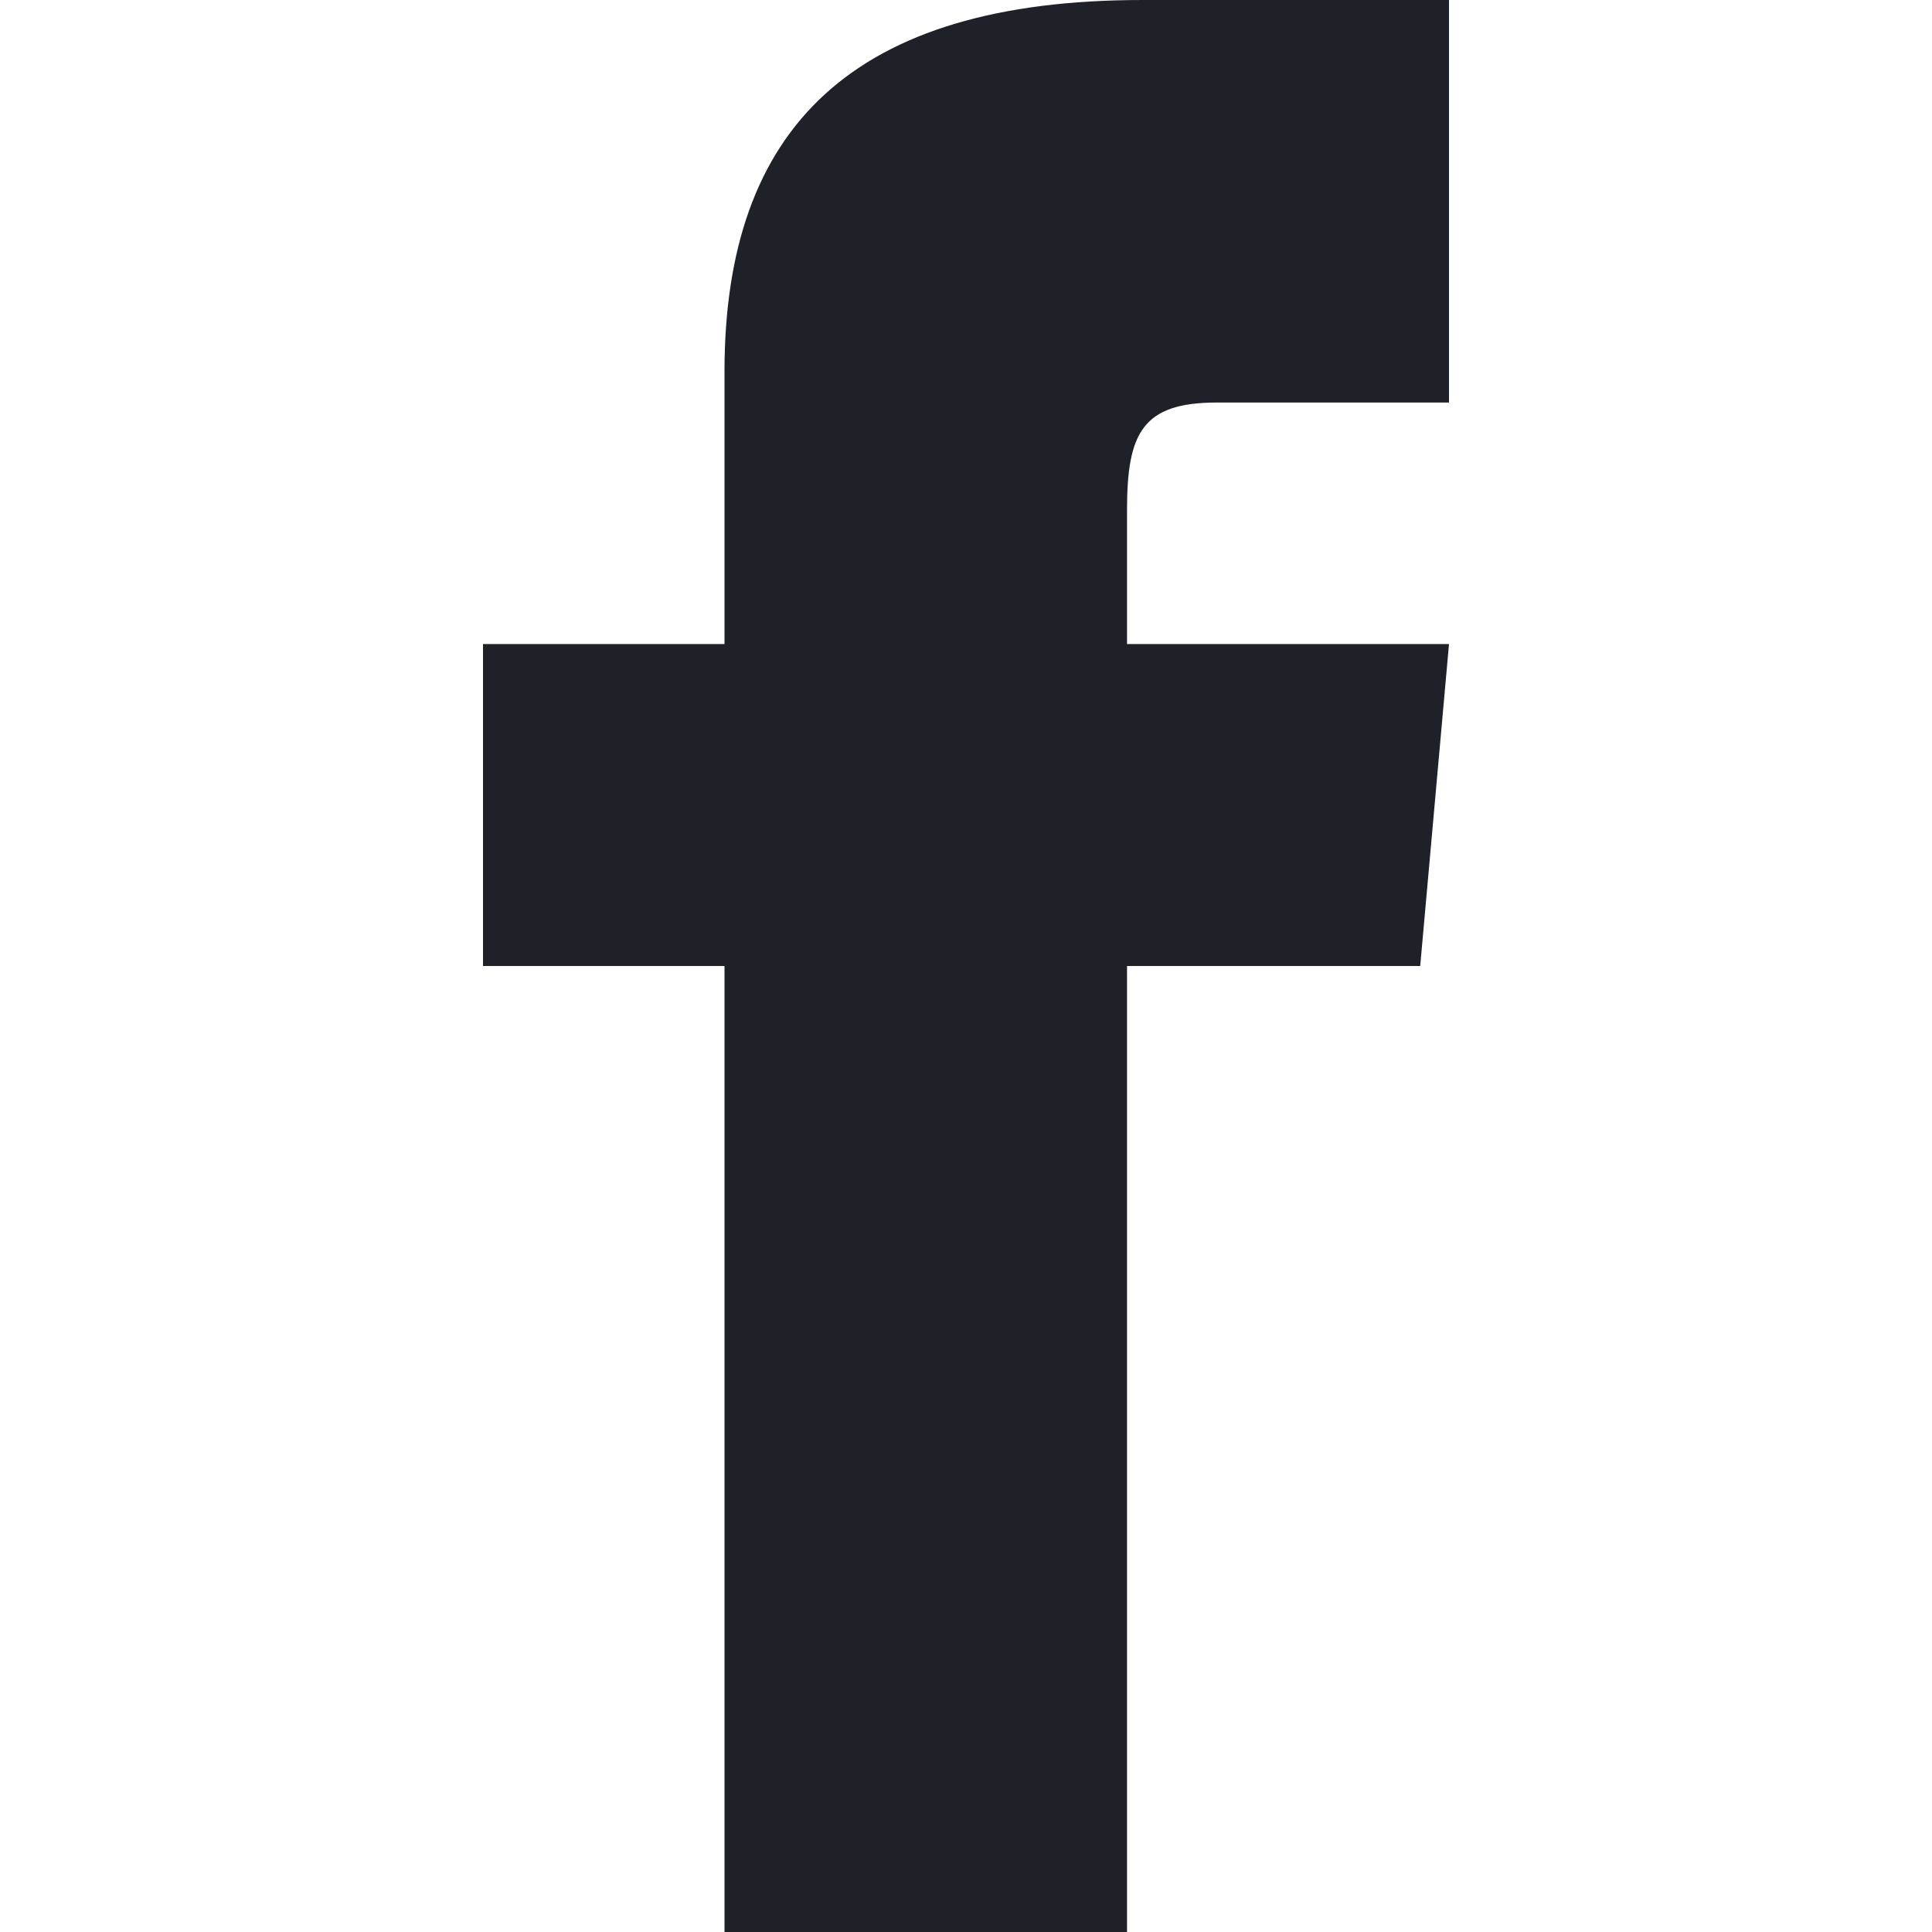
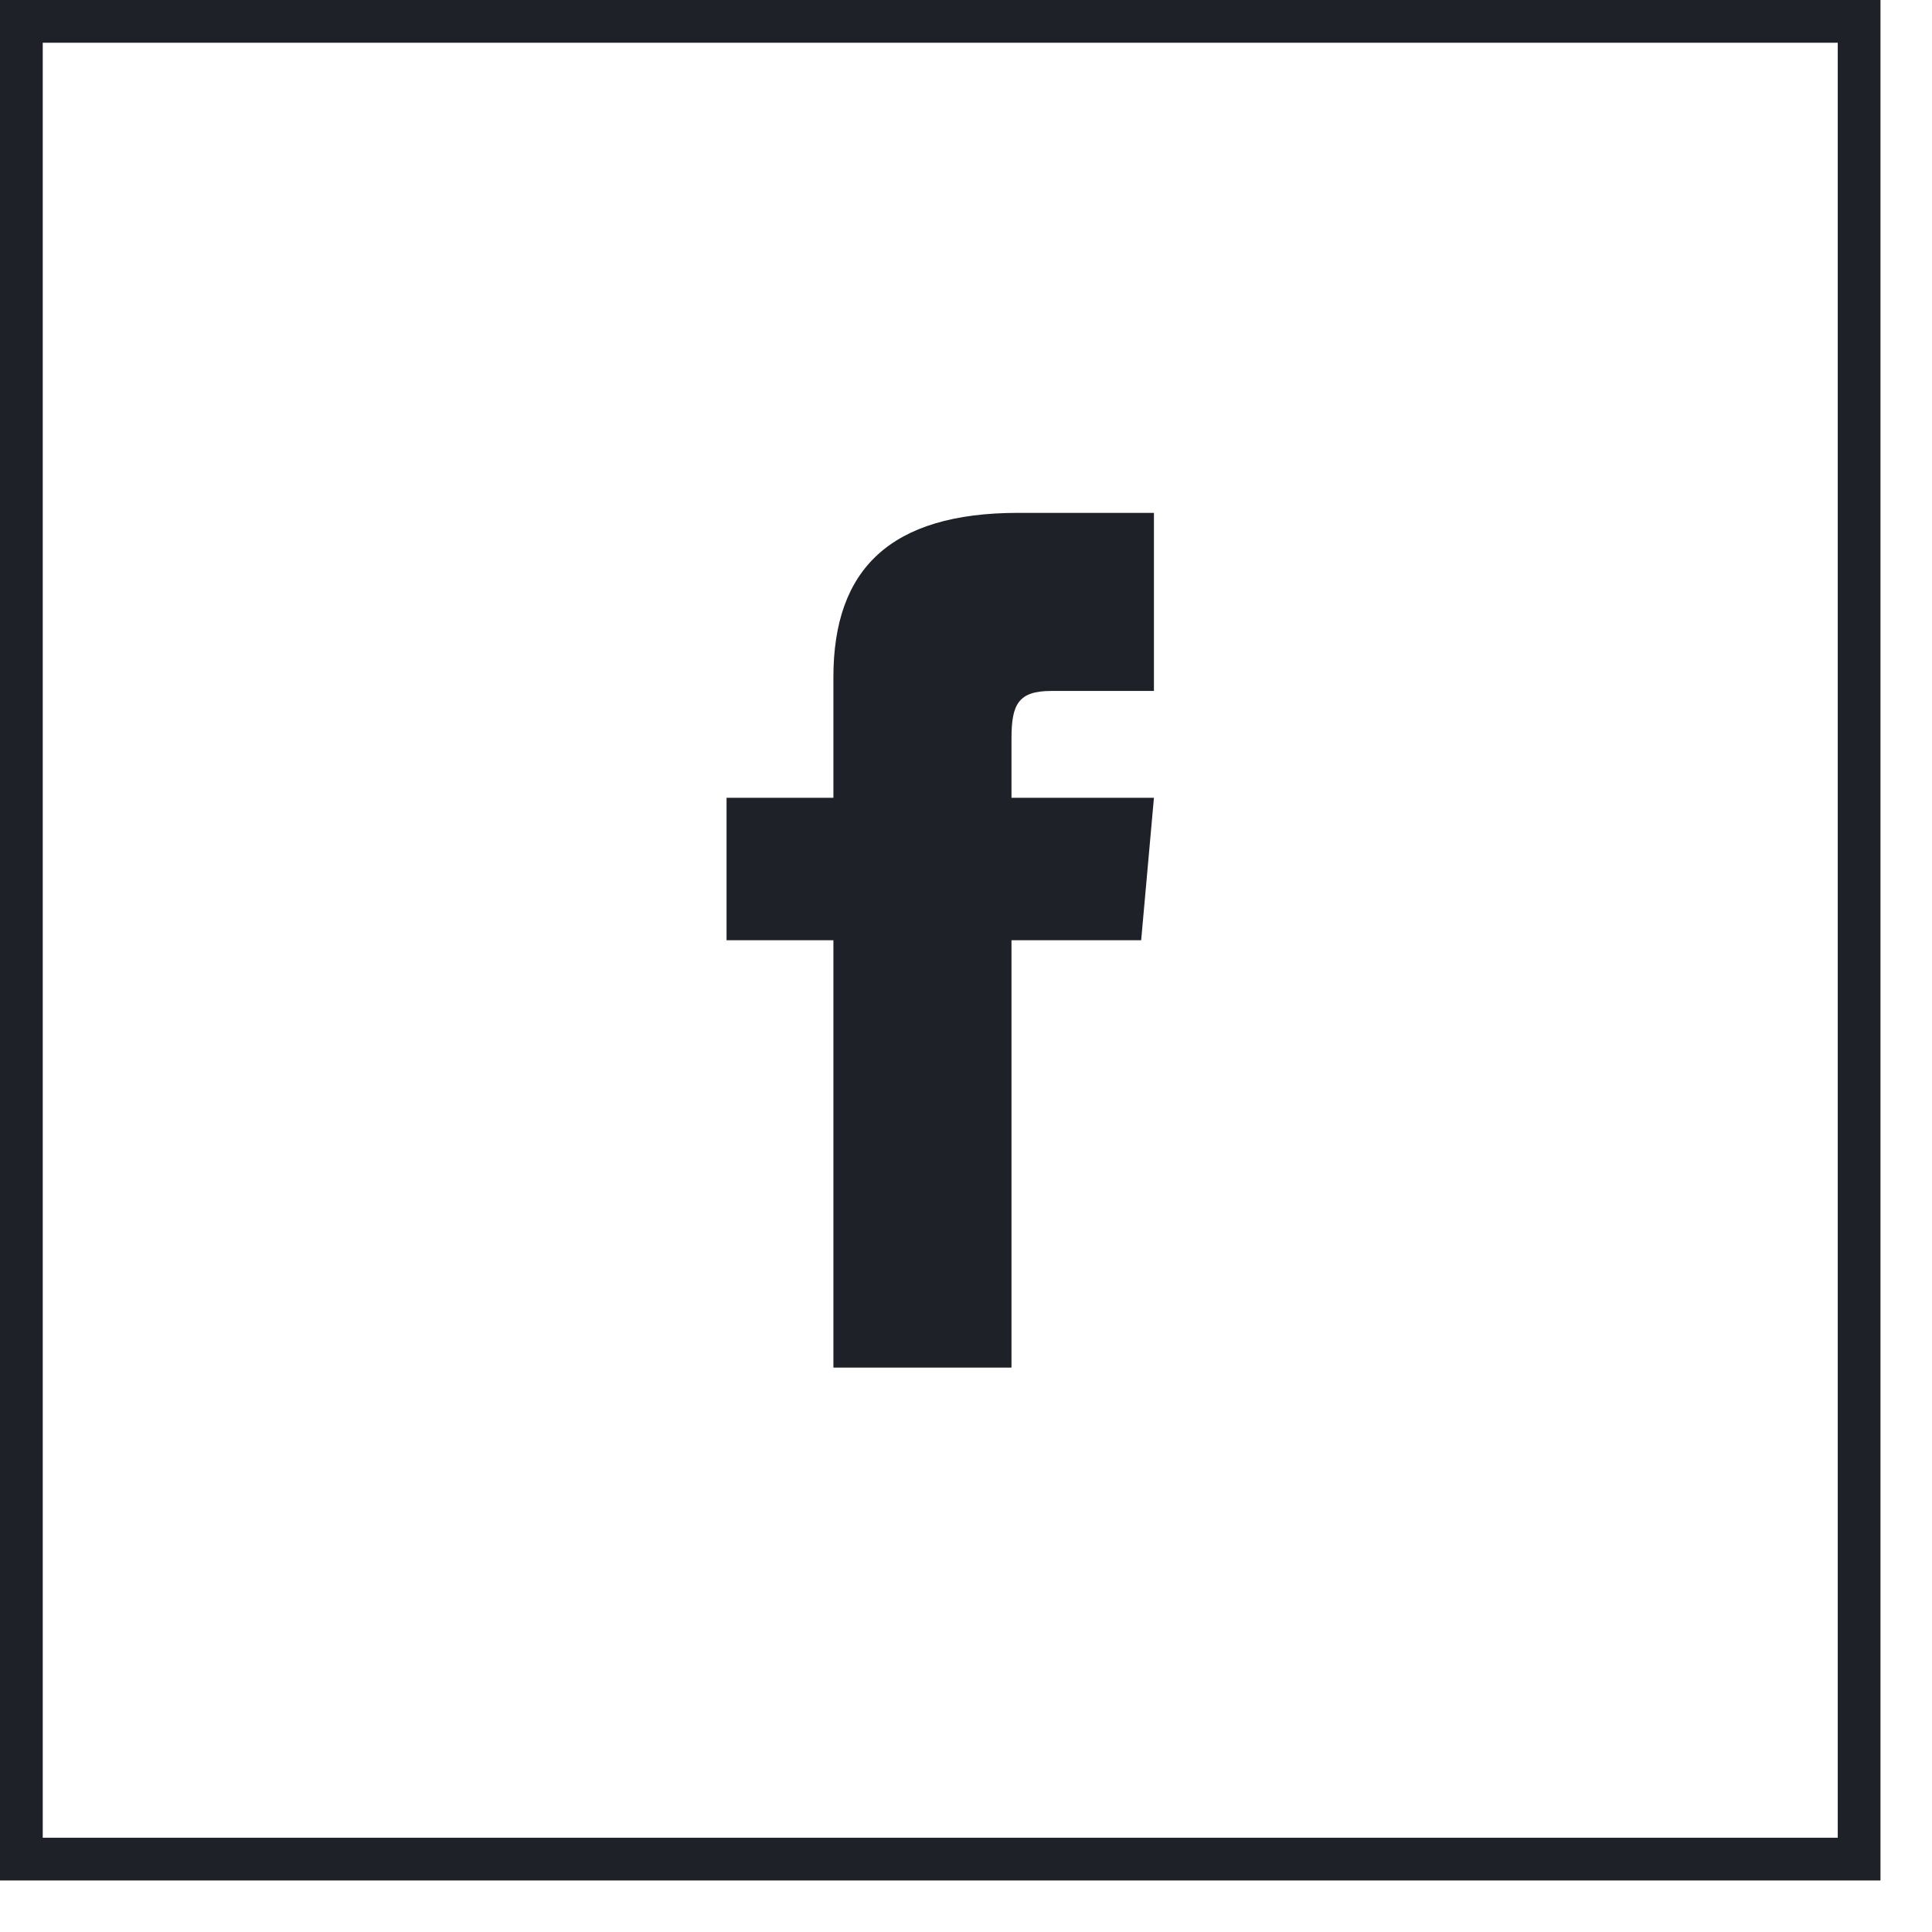
- <svg xmlns="http://www.w3.org/2000/svg" width="20" height="20" viewBox="0 0 20 20" fill="none">
-   <path d="M7.5 6.667H5V10H7.5V20H11.667V10H14.702L15 6.667H11.667V5.277C11.667 4.482 11.827 4.167 12.596 4.167H15V0H11.827C8.83 0 7.5 1.319 7.5 3.846V6.667Z" fill="#1F2128" />
+ <svg xmlns="http://www.w3.org/2000/svg" width="33" height="33" viewBox="0 0 33 33" fill="none">
+   <path d="M14.235 13.627H12.41V16.06H14.235V23.36H17.277V16.06H19.492L19.71 13.627H17.277V12.613C17.277 12.032 17.393 11.802 17.955 11.802H19.71V8.76H17.393C15.206 8.76 14.235 9.723 14.235 11.567V13.627Z" fill="#1F2128" />
+   <rect x="0.365" y="0.365" width="31.39" height="31.39" stroke="#1F2128" stroke-width="0.73" />
</svg>
